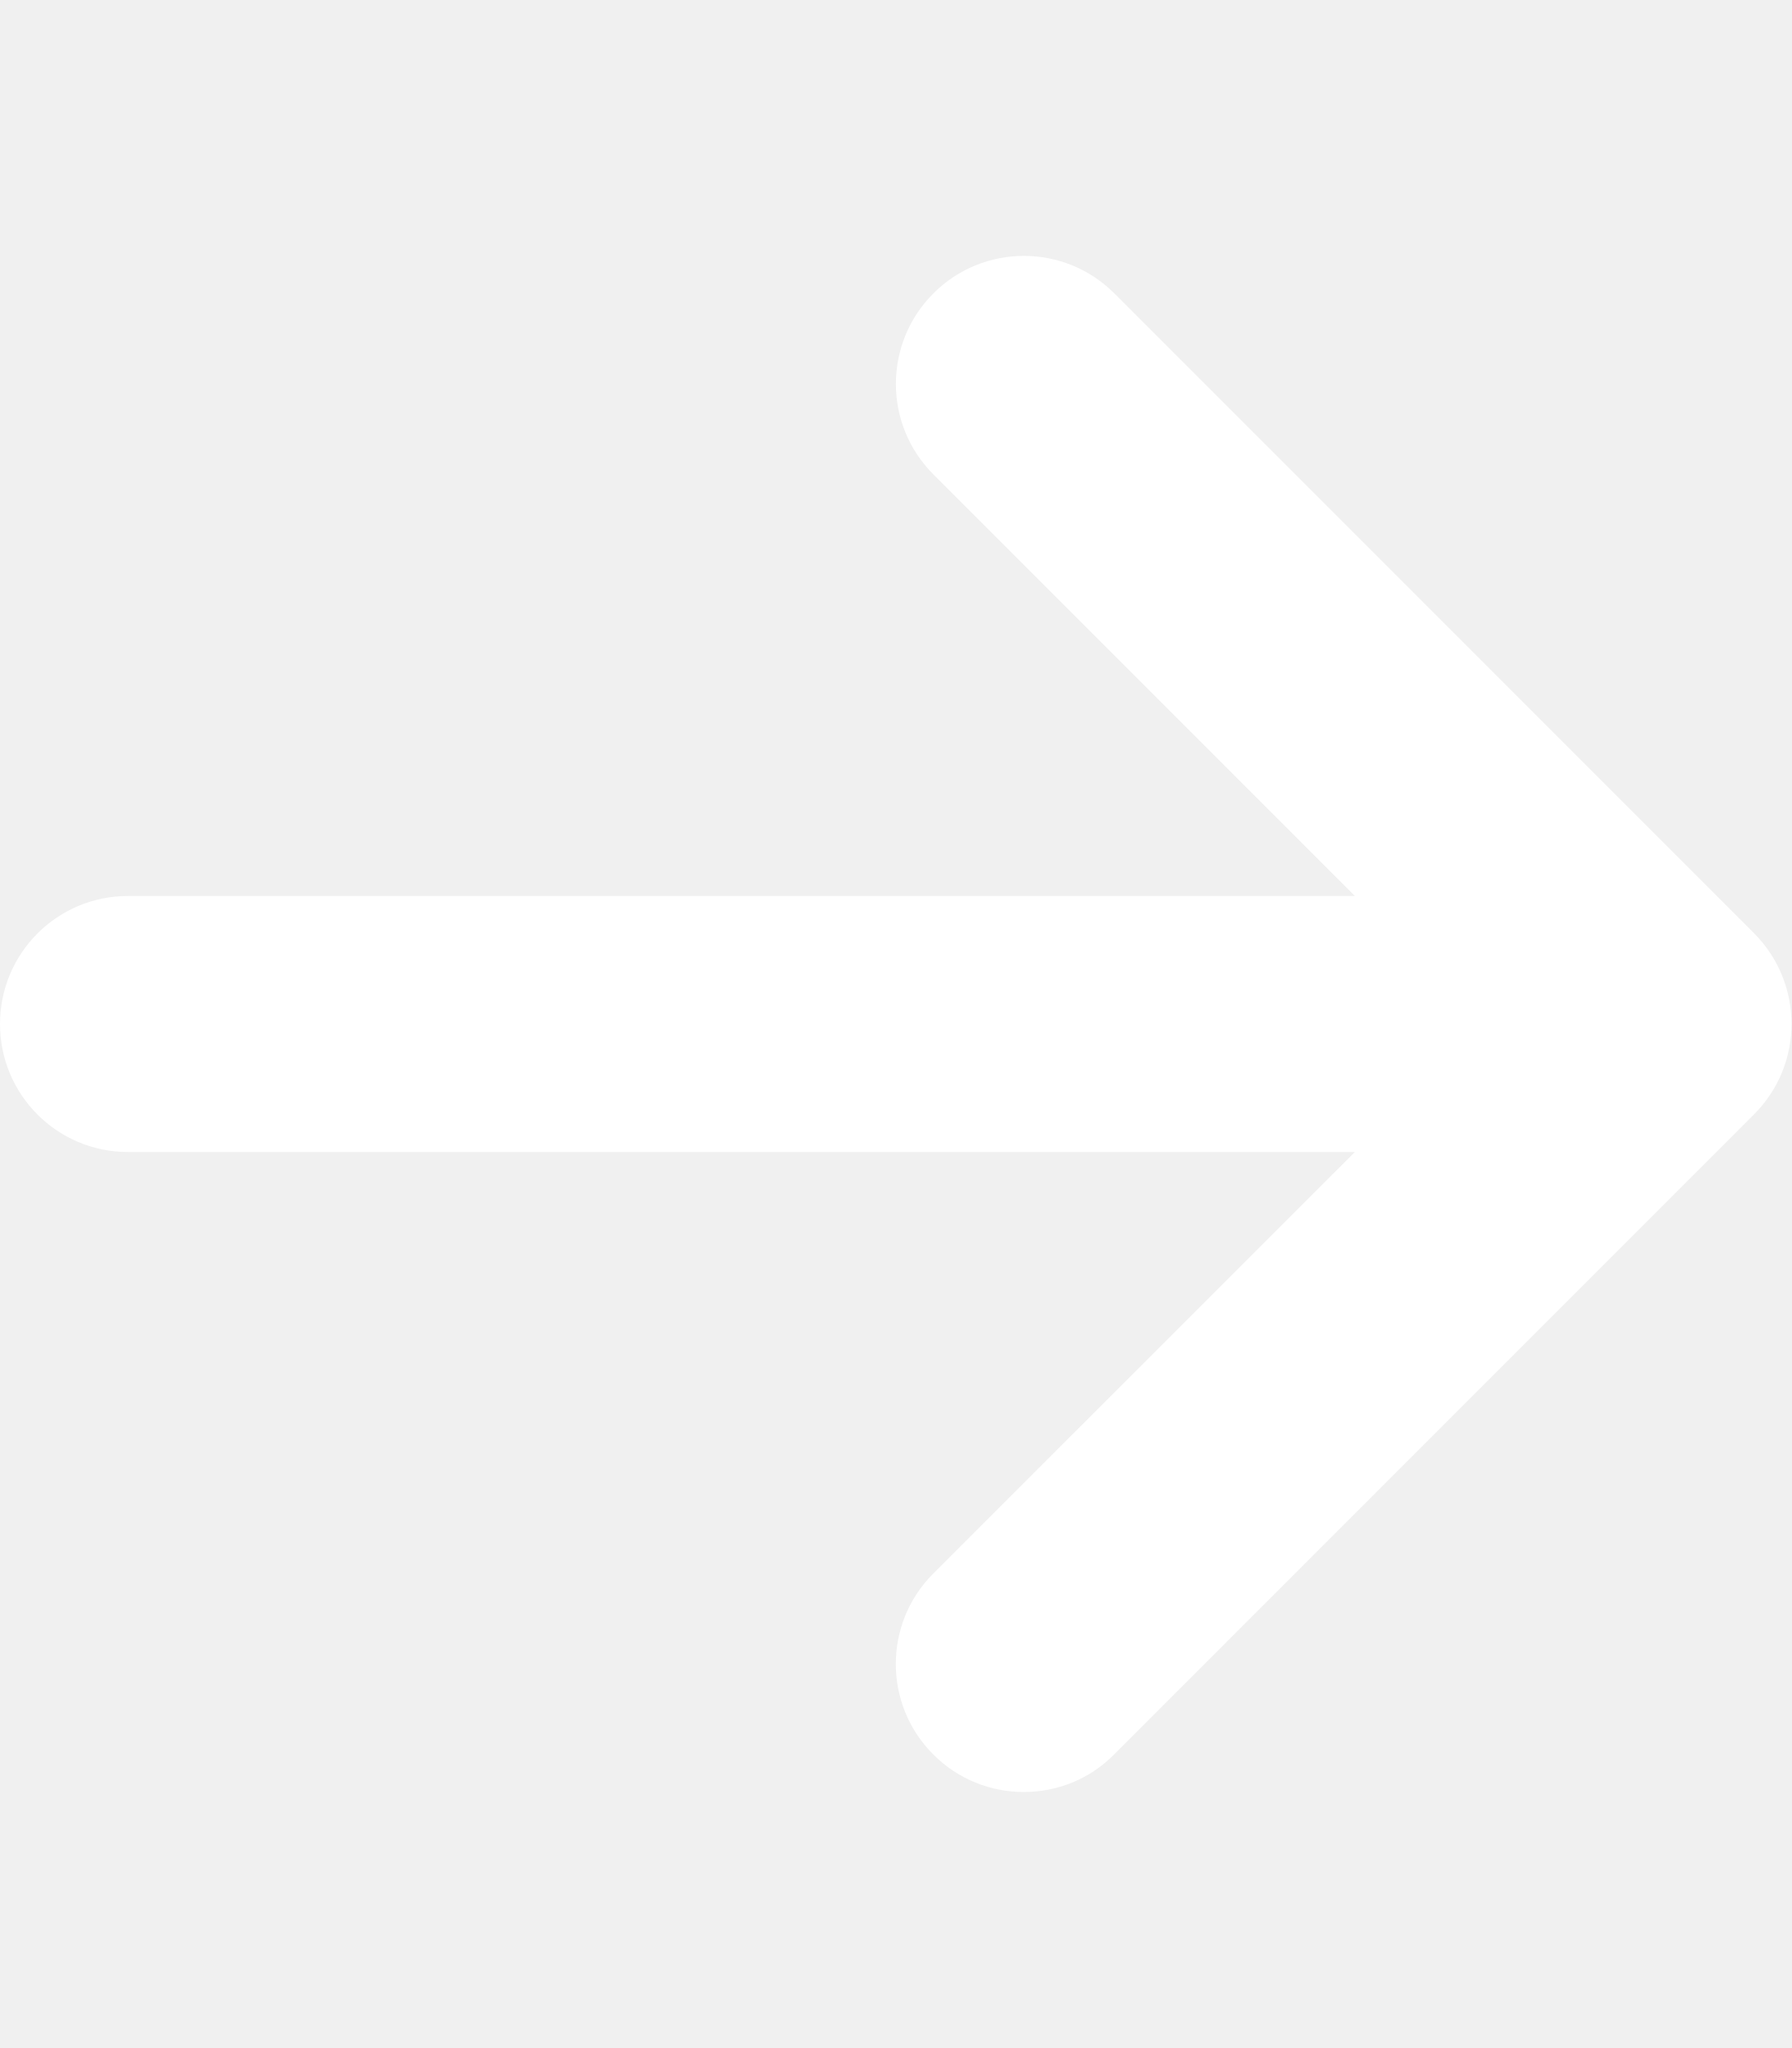
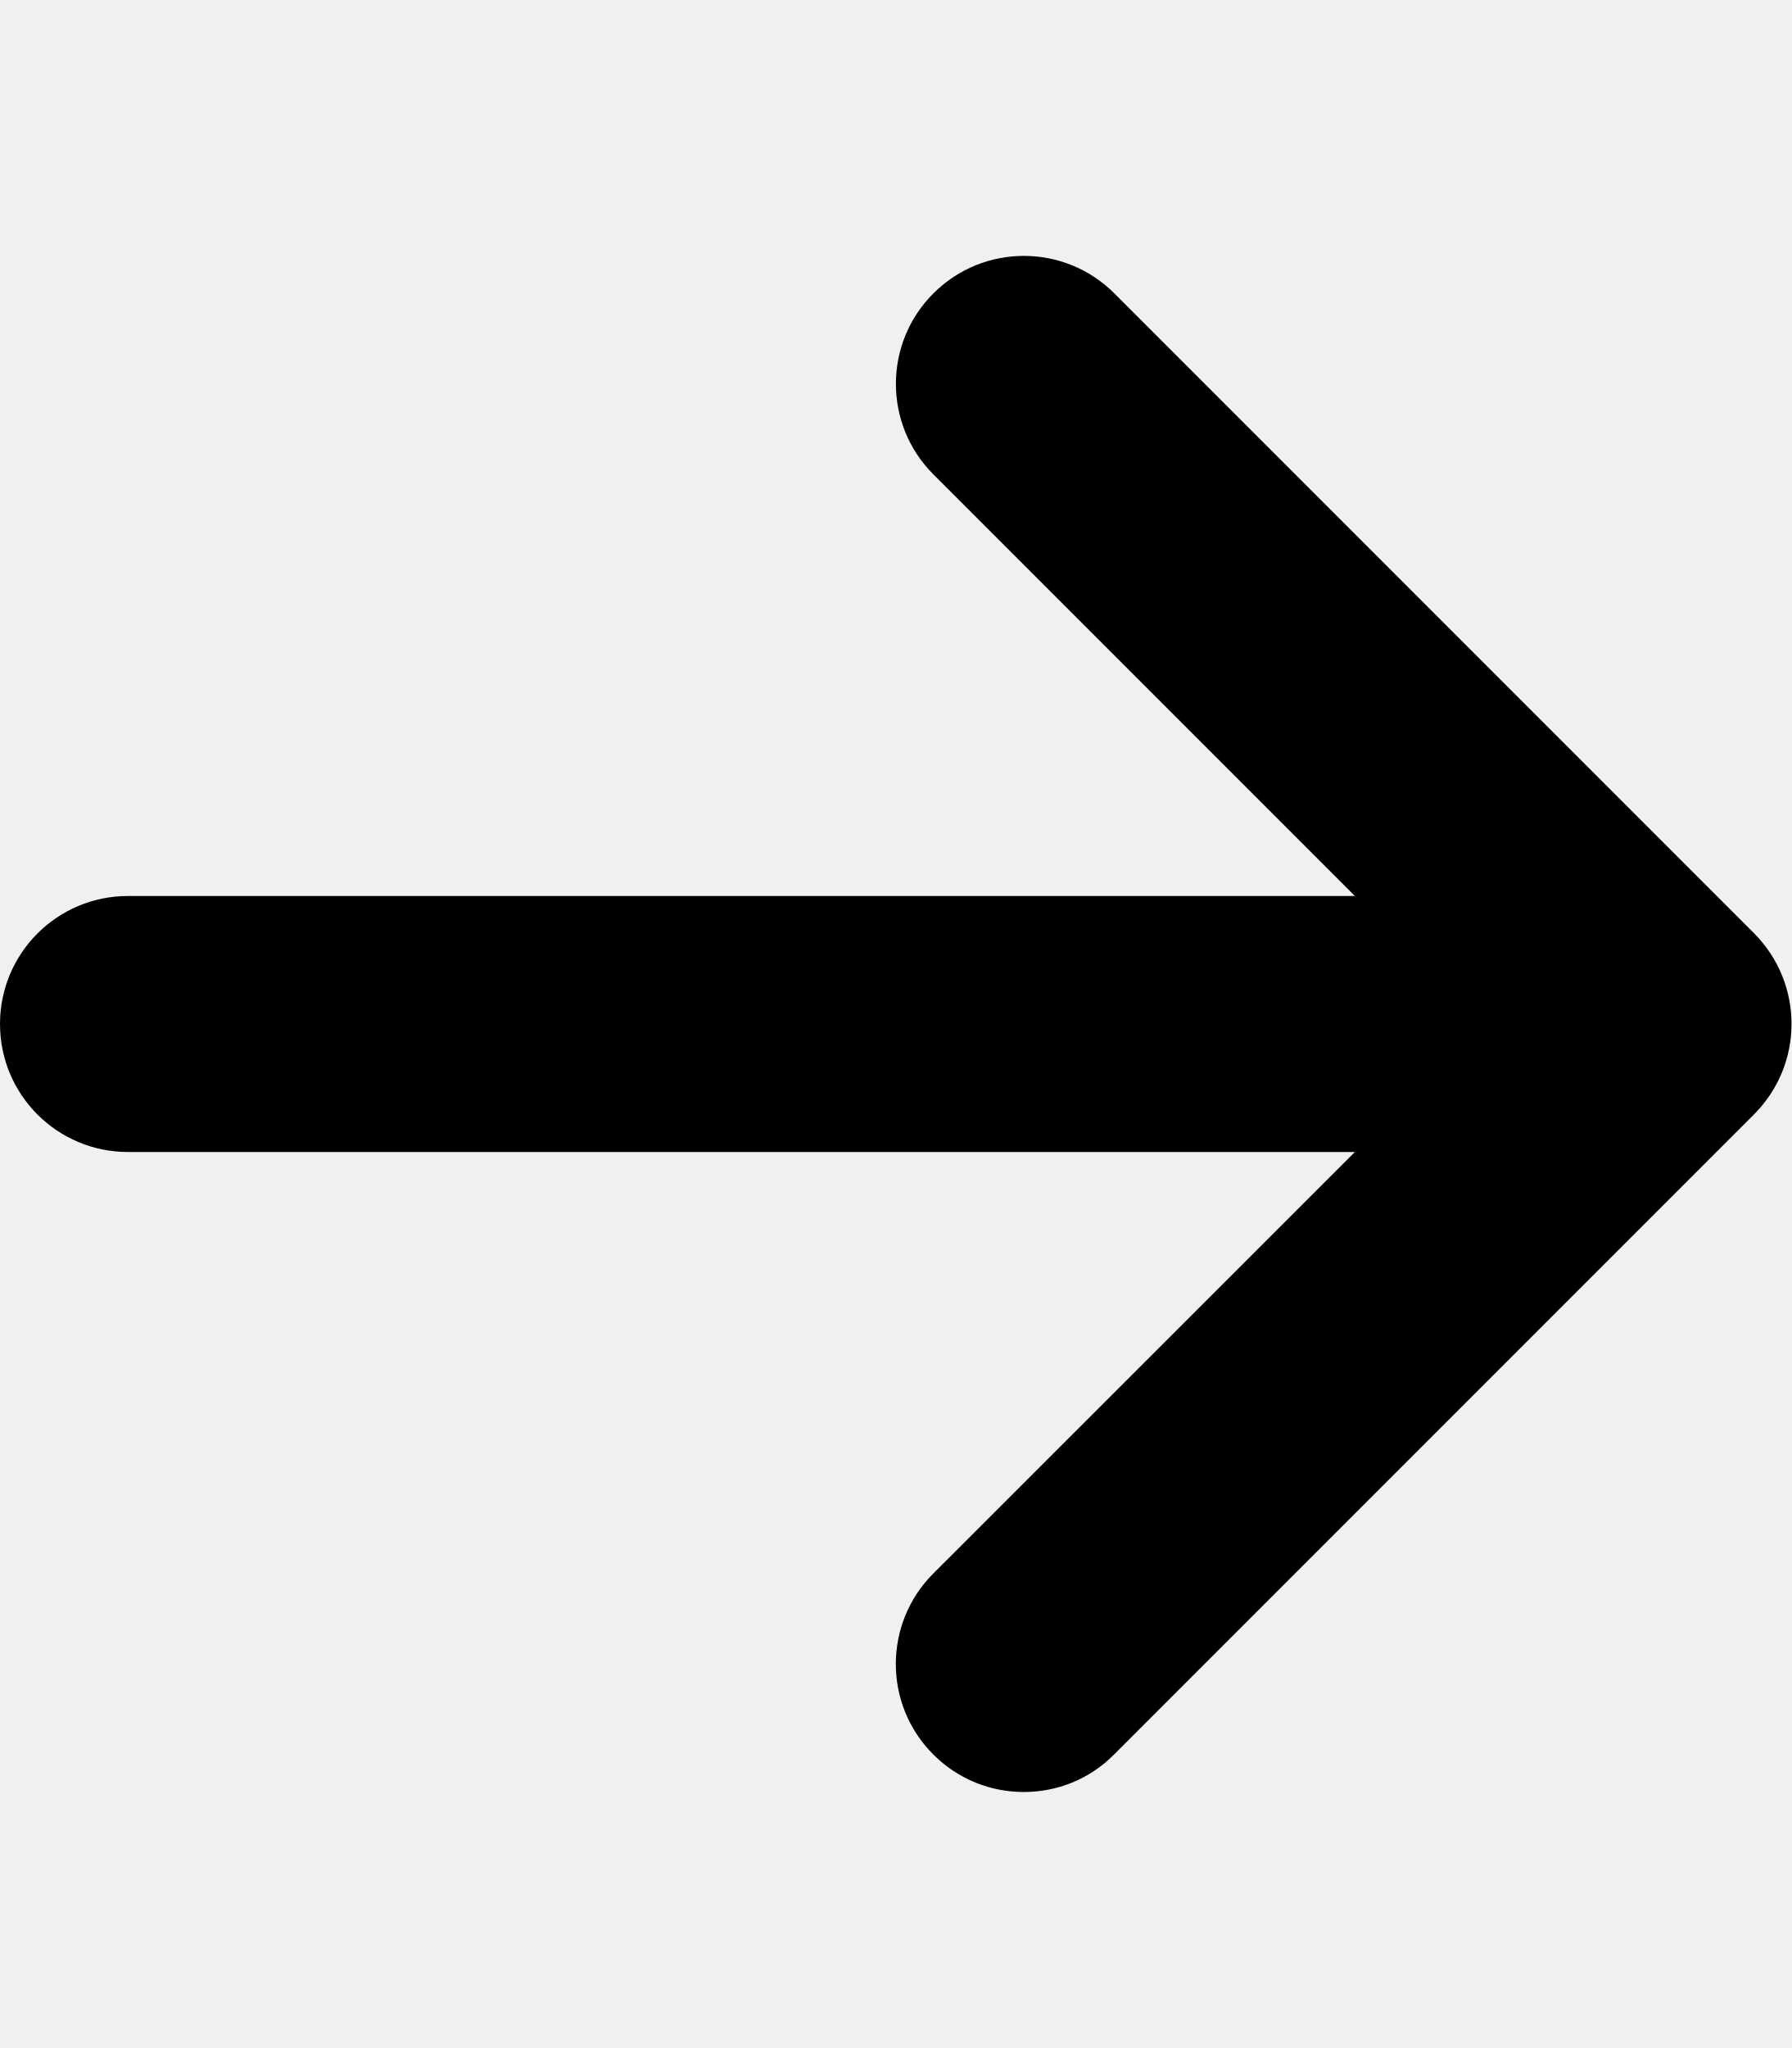
- <svg xmlns="http://www.w3.org/2000/svg" fill="white" viewBox="0 0 448 512">
+ <svg xmlns="http://www.w3.org/2000/svg" fill="black" viewBox="0 0 448 512">
  <path d="M438.6 278.6l-160 160C272.4 444.9 264.2 448 256 448s-16.38-3.125-22.62-9.375c-12.5-12.5-12.5-32.75 0-45.25L338.8 288H32C14.33 288 .002 273.7 .002 256S14.33 224 32 224h306.8l-105.4-105.4c-12.5-12.5-12.5-32.75 0-45.25s32.75-12.5 45.25 0l160 160C451.1 245.9 451.1 266.1 438.6 278.6z" />
</svg>
